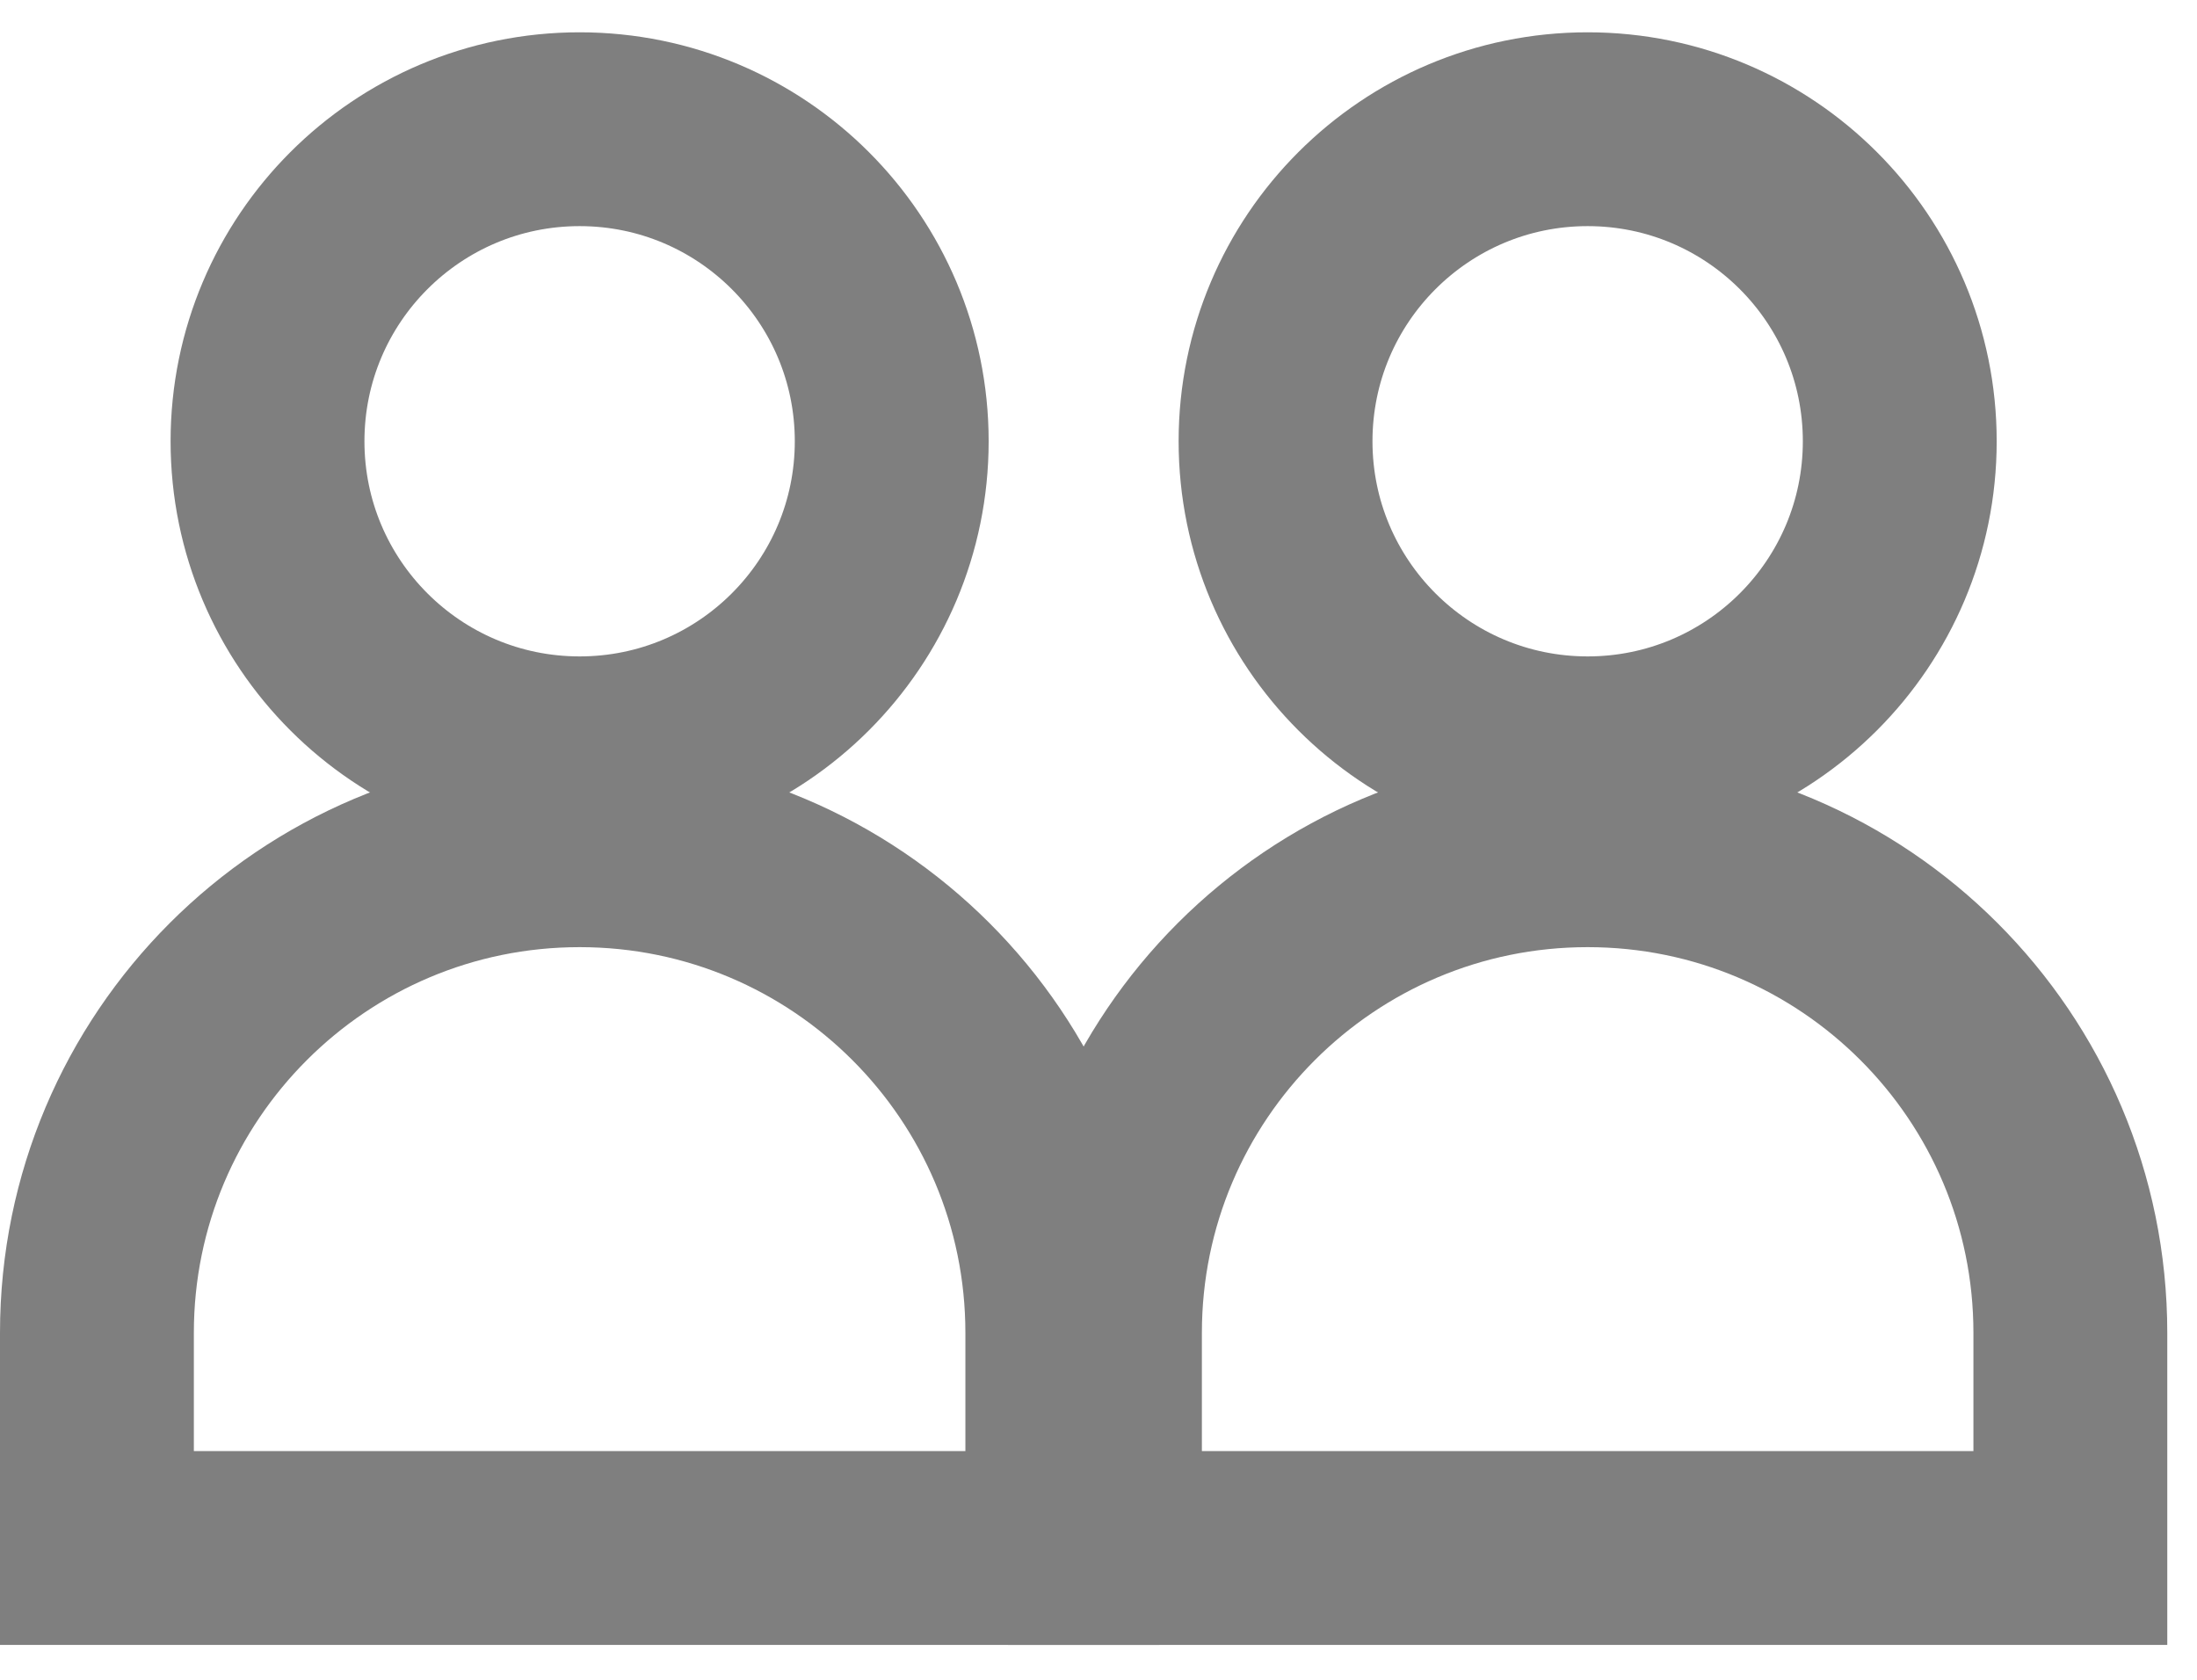
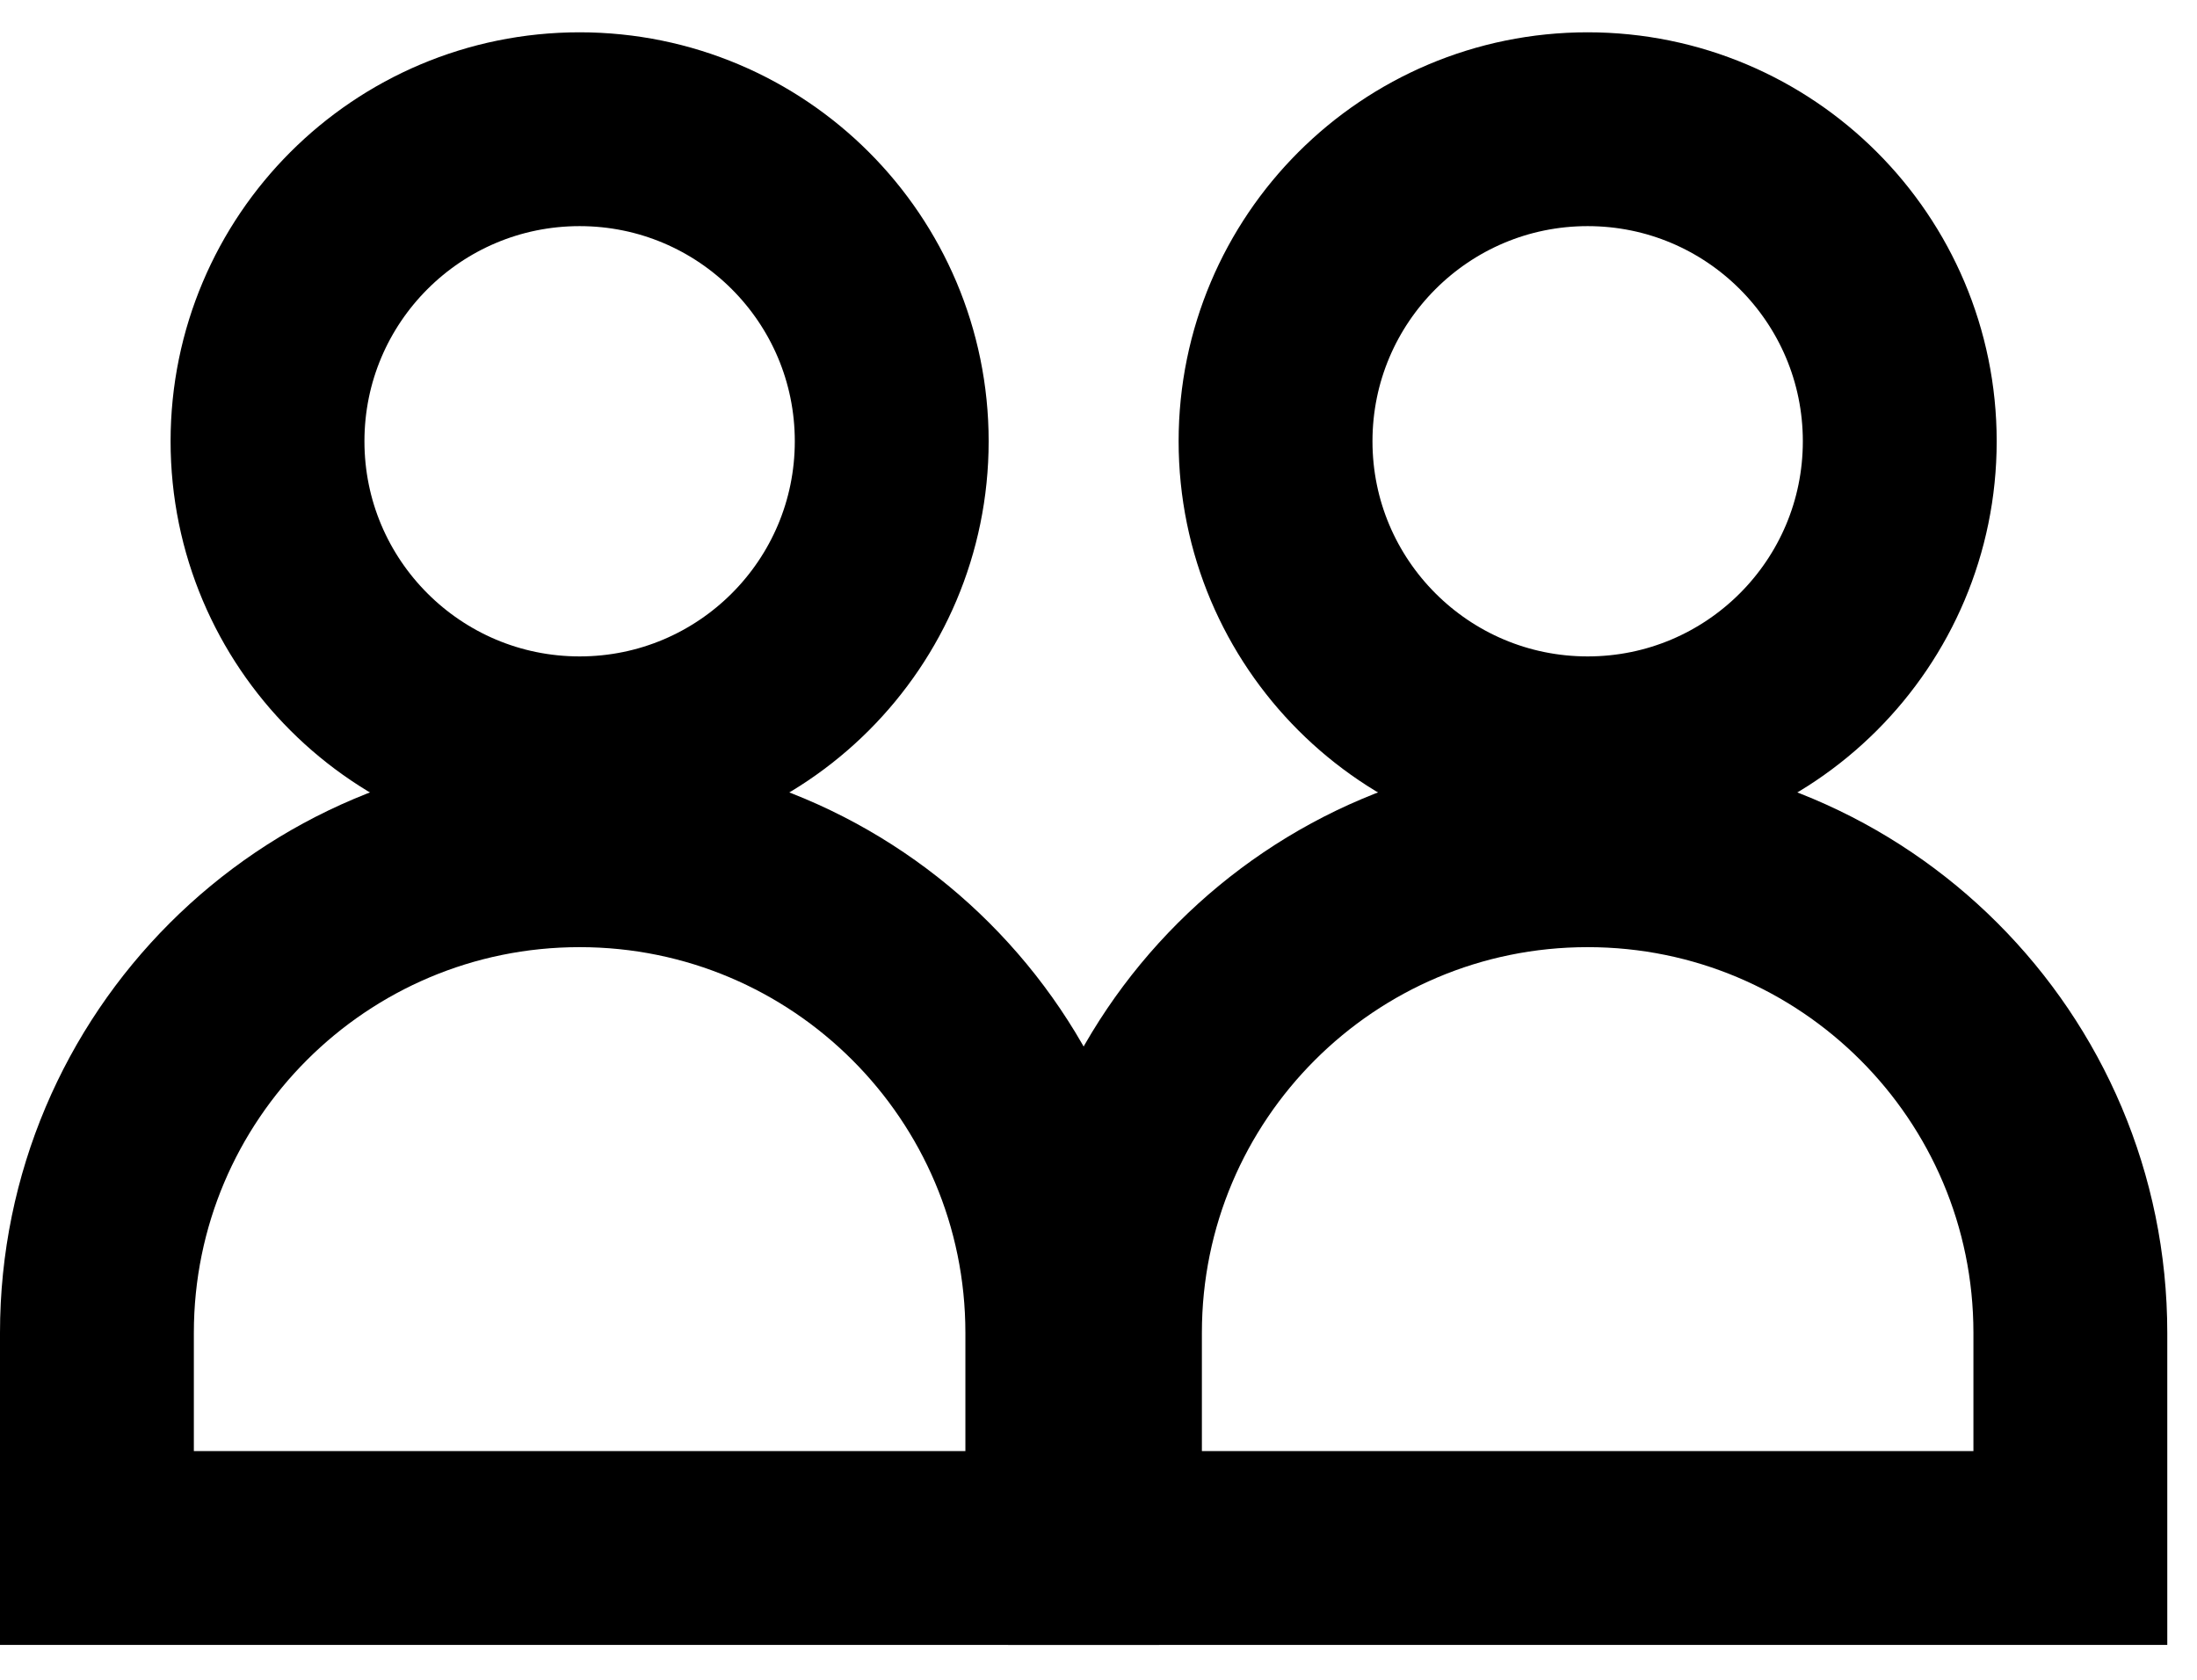
<svg xmlns="http://www.w3.org/2000/svg" width="17" height="13" viewBox="0 0 17 13">
-   <g fill="none" fill-rule="evenodd" stroke="currentColor" stroke-width="1.5" opacity=".5" transform="translate(0 1)">
+   <g fill="none" fill-rule="evenodd" stroke="currentColor" stroke-width="1.5" transform="translate(0 1)">
    <circle cx="4.485" cy="2.415" r="2.415" />
    <path d="M.75 10.98h7.47V9.315a3.735 3.735 0 0 0-7.47 0v1.665z" />
    <circle cx="12.285" cy="2.415" r="2.415" />
    <path d="M8.55 10.98h7.47V9.315a3.735 3.735 0 0 0-7.47 0v1.665z" />
  </g>
</svg>
